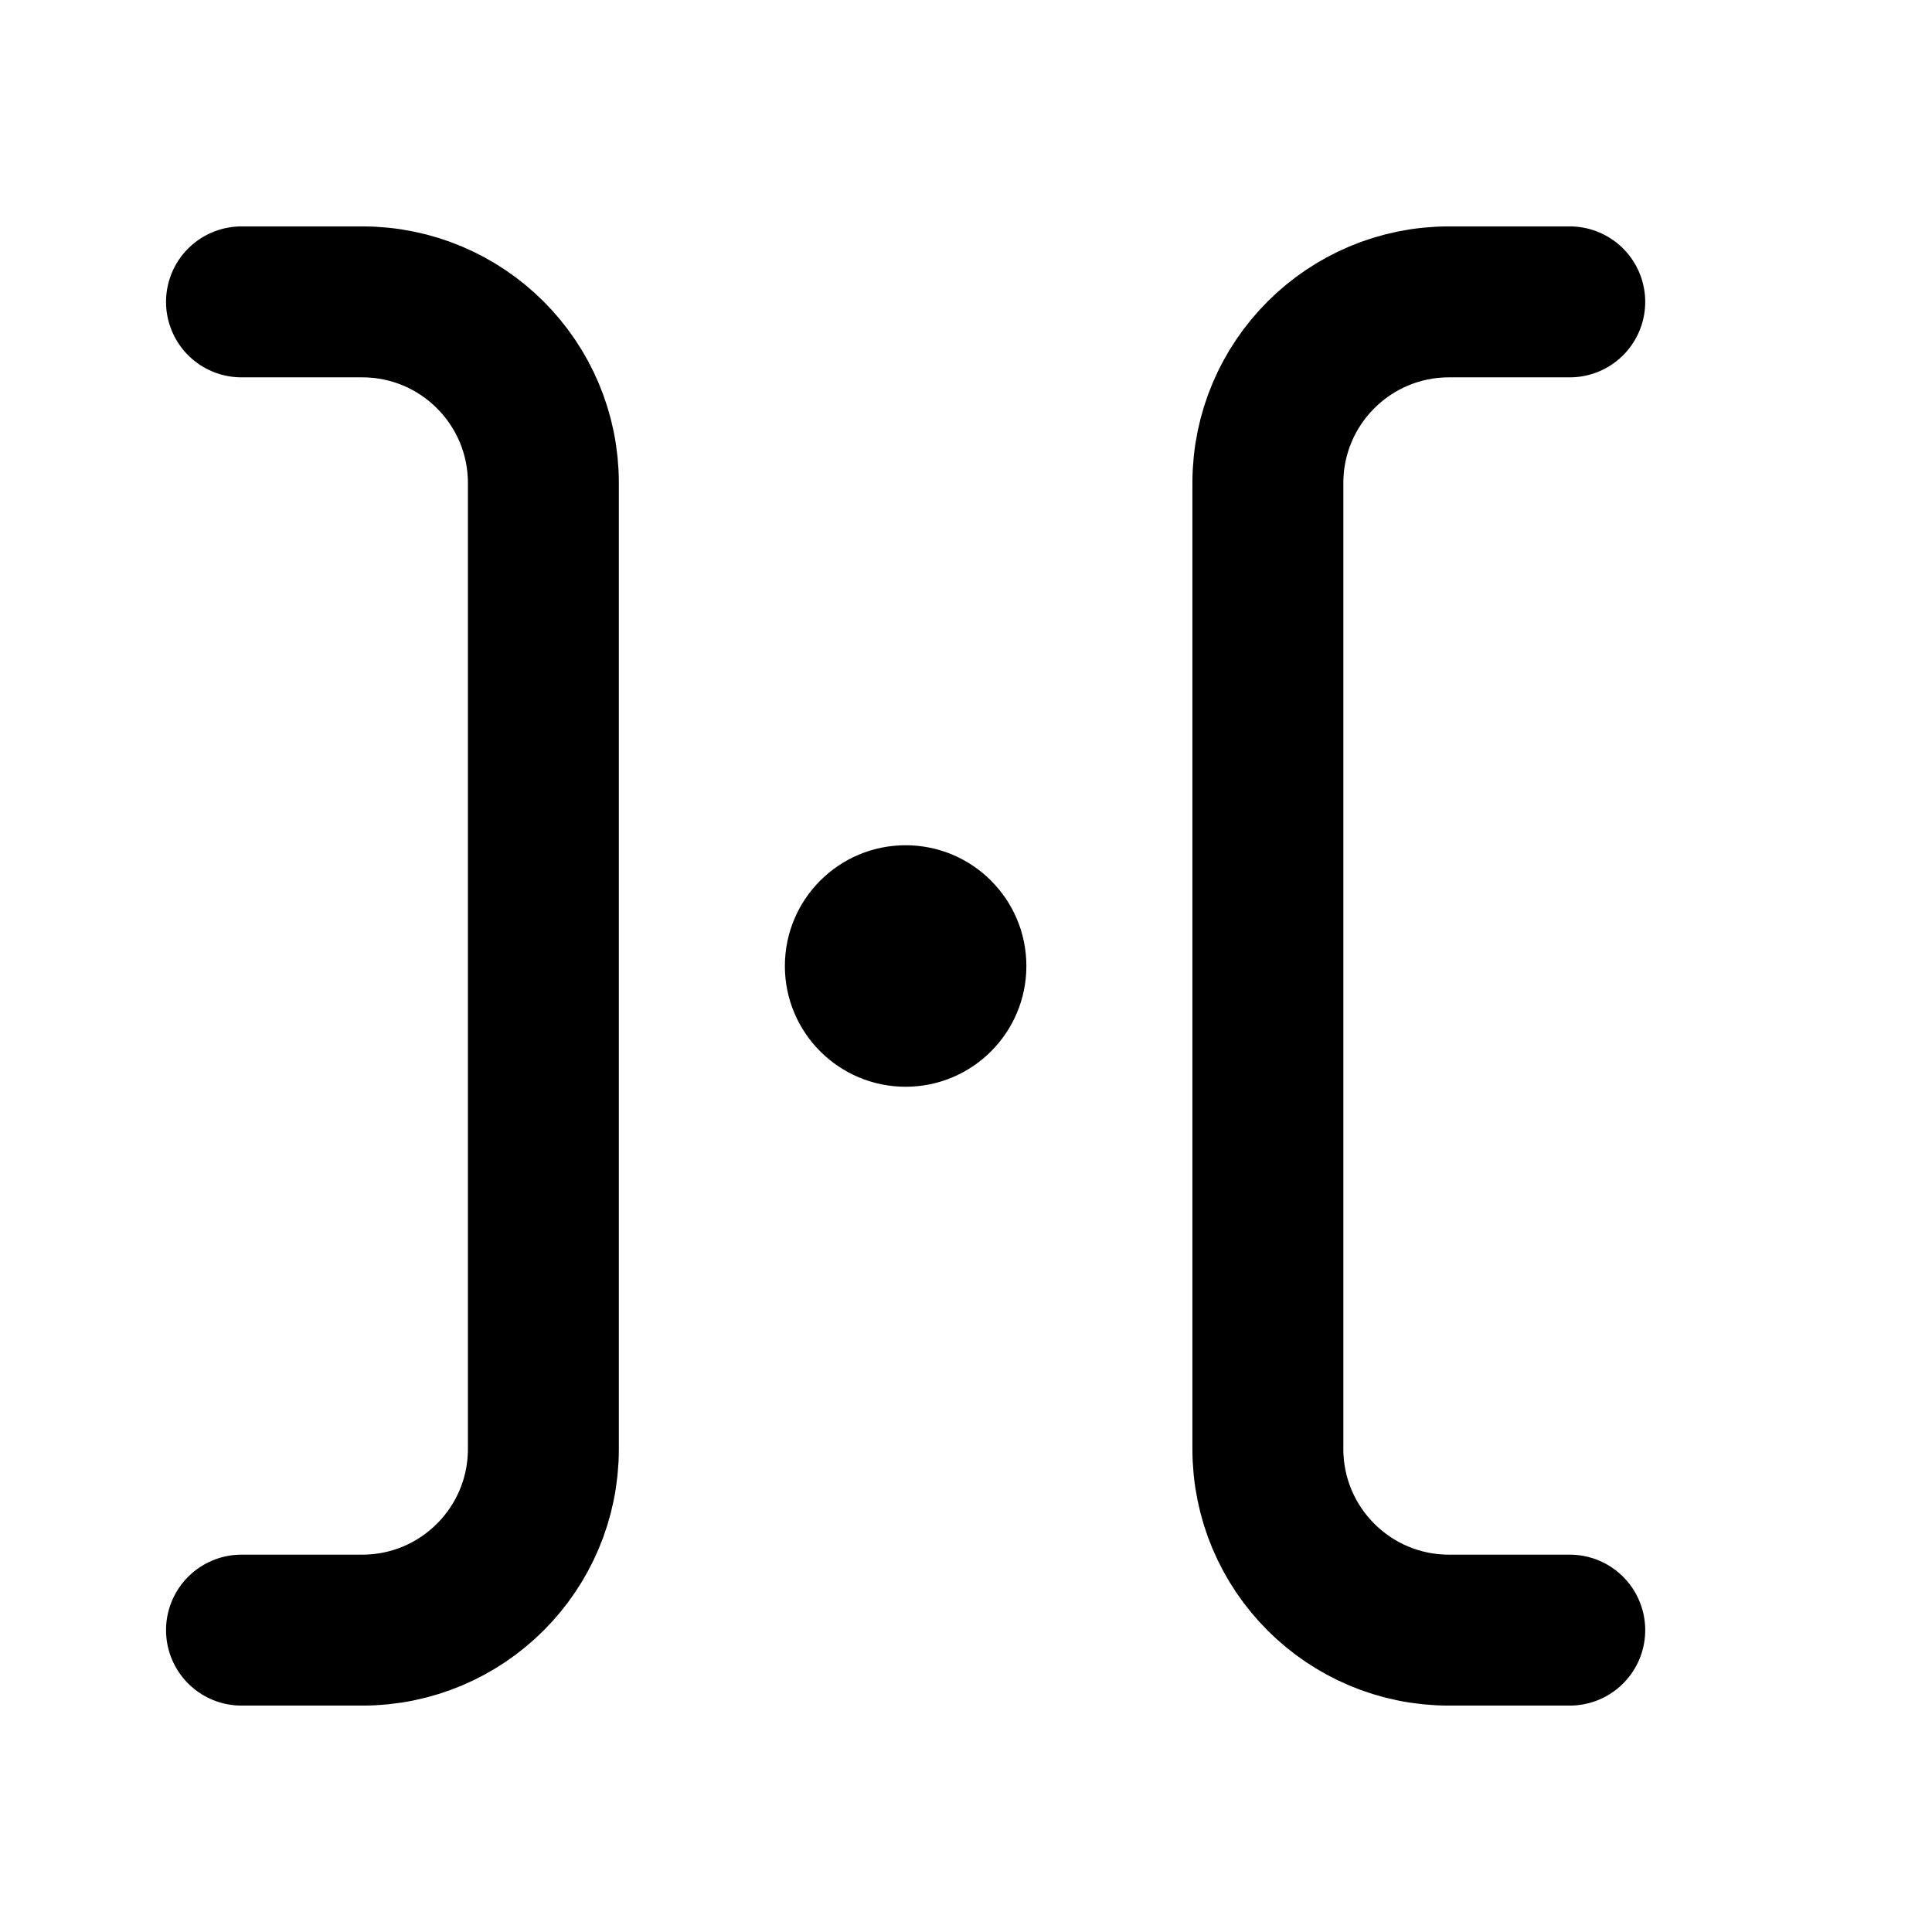
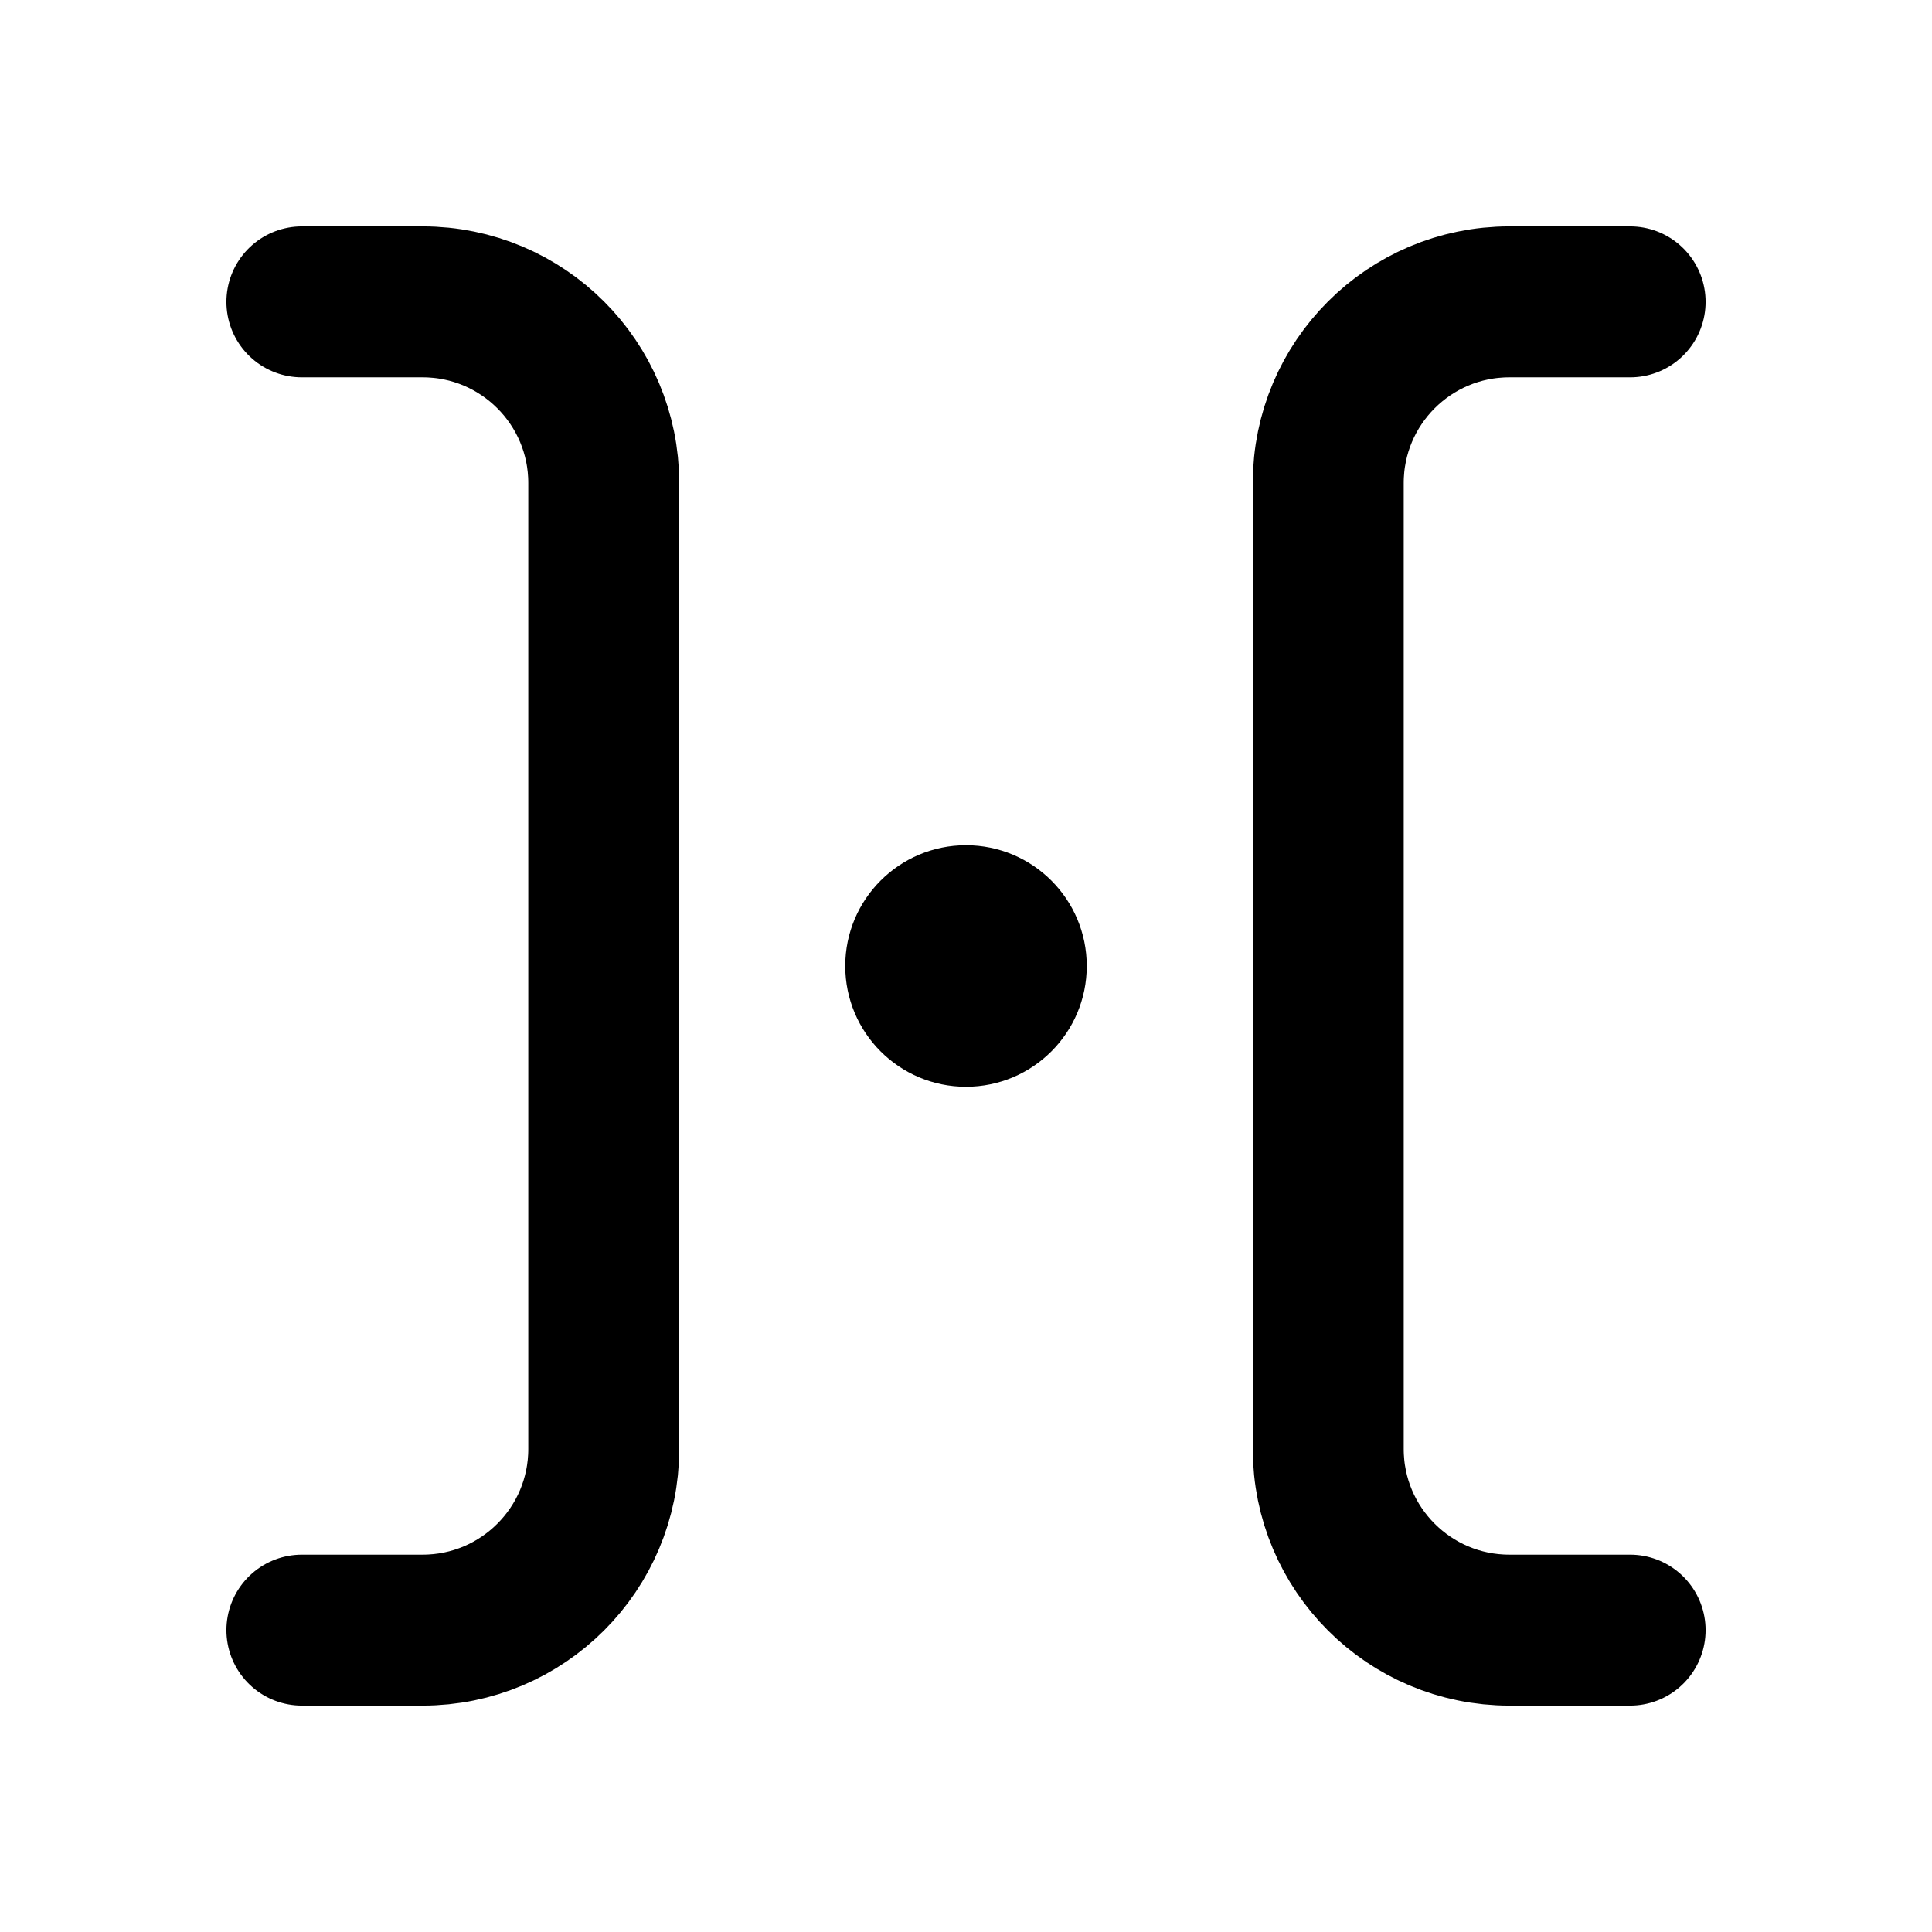
<svg xmlns="http://www.w3.org/2000/svg" data-set="area-pilot" data-keyline="square" data-rotations="gap-vertical:transpose" width="16" height="16" viewBox="0 0 16 16" fill="none">
-   <path d="M2 2.5H3A1.5 1.5 0 0 1 4.5 4V12A1.5 1.5 0 0 1 3 13.5H2" fill="none" stroke="currentColor" stroke-width="1.25" stroke-linecap="round" stroke-linejoin="round" />
-   <circle cx="7.5" cy="8" r="1" fill="currentColor" />
-   <path d="M13 2.5H12A1.5 1.5 0 0 0 10.5 4V12A1.5 1.5 0 0 0 12 13.5H13" fill="none" stroke="currentColor" stroke-width="1.25" stroke-linecap="round" stroke-linejoin="round" />
+   <path d="M2.5 2.5H3.5A1.5 1.5 0 0 1 5 4V12A1.5 1.5 0 0 1 3.5 13.5H2.5" fill="none" stroke="currentColor" stroke-width="1.25" stroke-linecap="round" stroke-linejoin="round" />
+   <circle cx="8" cy="8" r="1" fill="currentColor" />
+   <path d="M13.5 2.5H12.5A1.5 1.5 0 0 0 11 4V12A1.5 1.5 0 0 0 12.5 13.5H13.5" fill="none" stroke="currentColor" stroke-width="1.25" stroke-linecap="round" stroke-linejoin="round" />
</svg>
